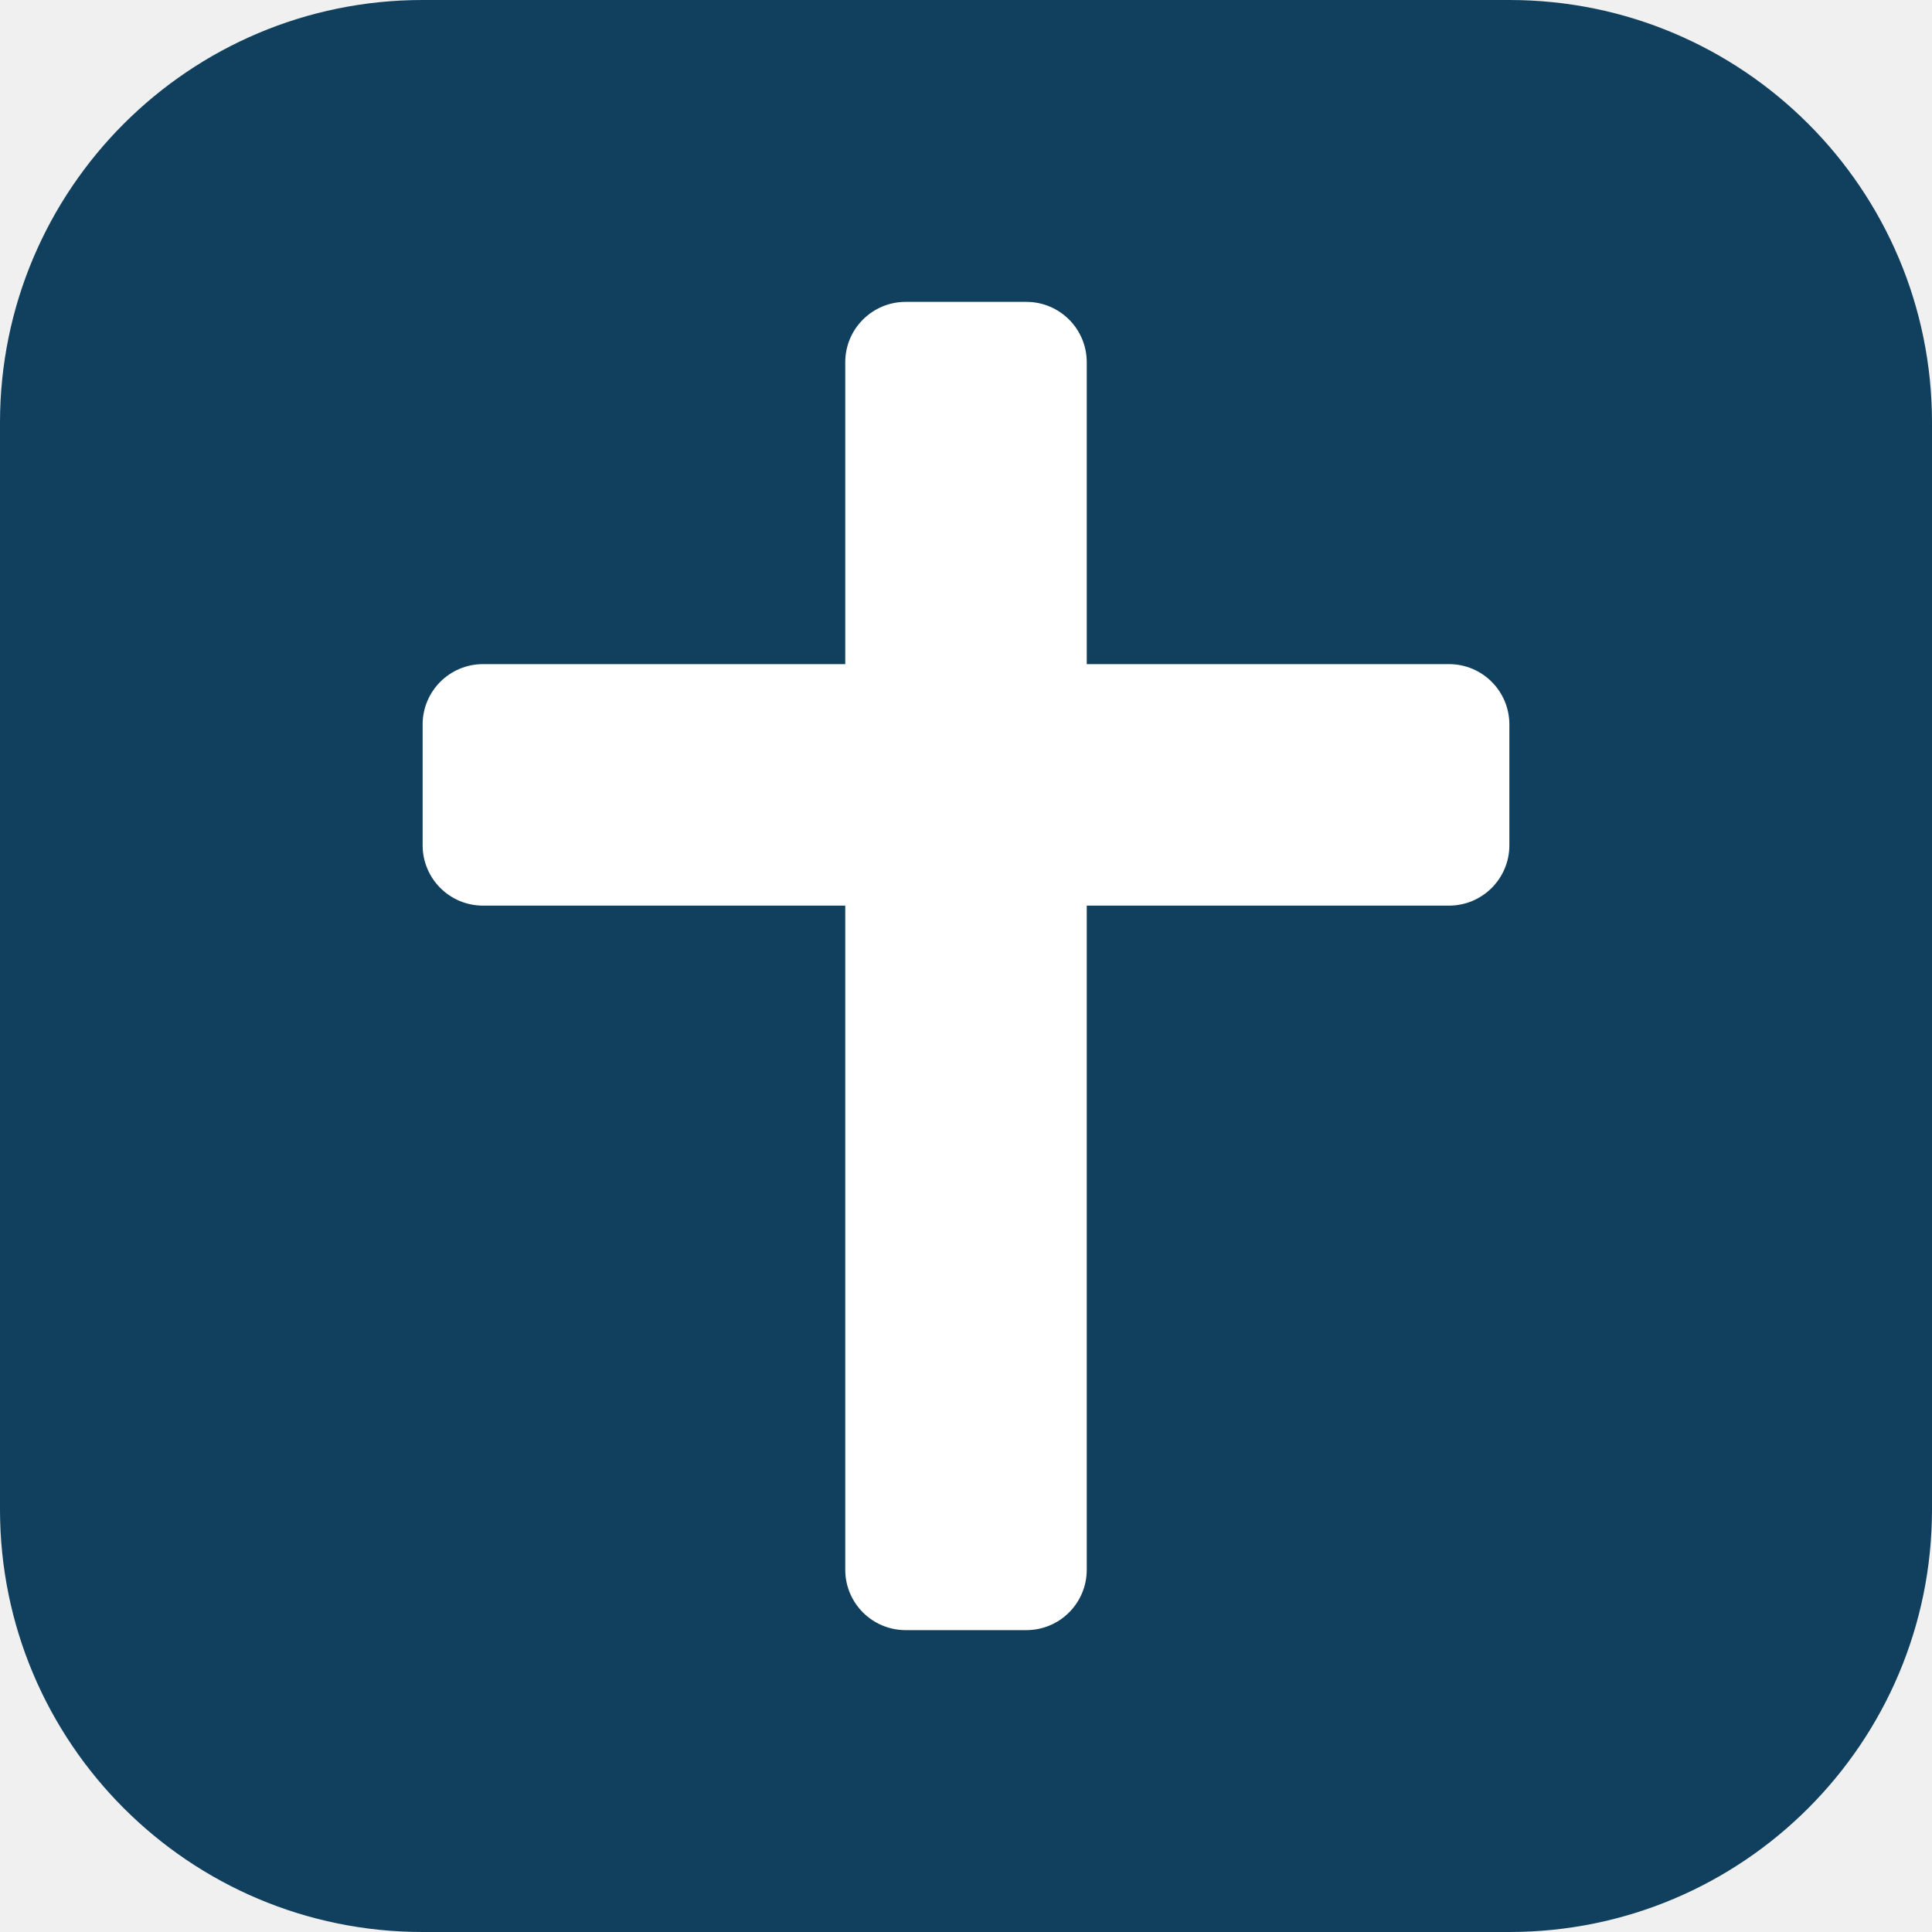
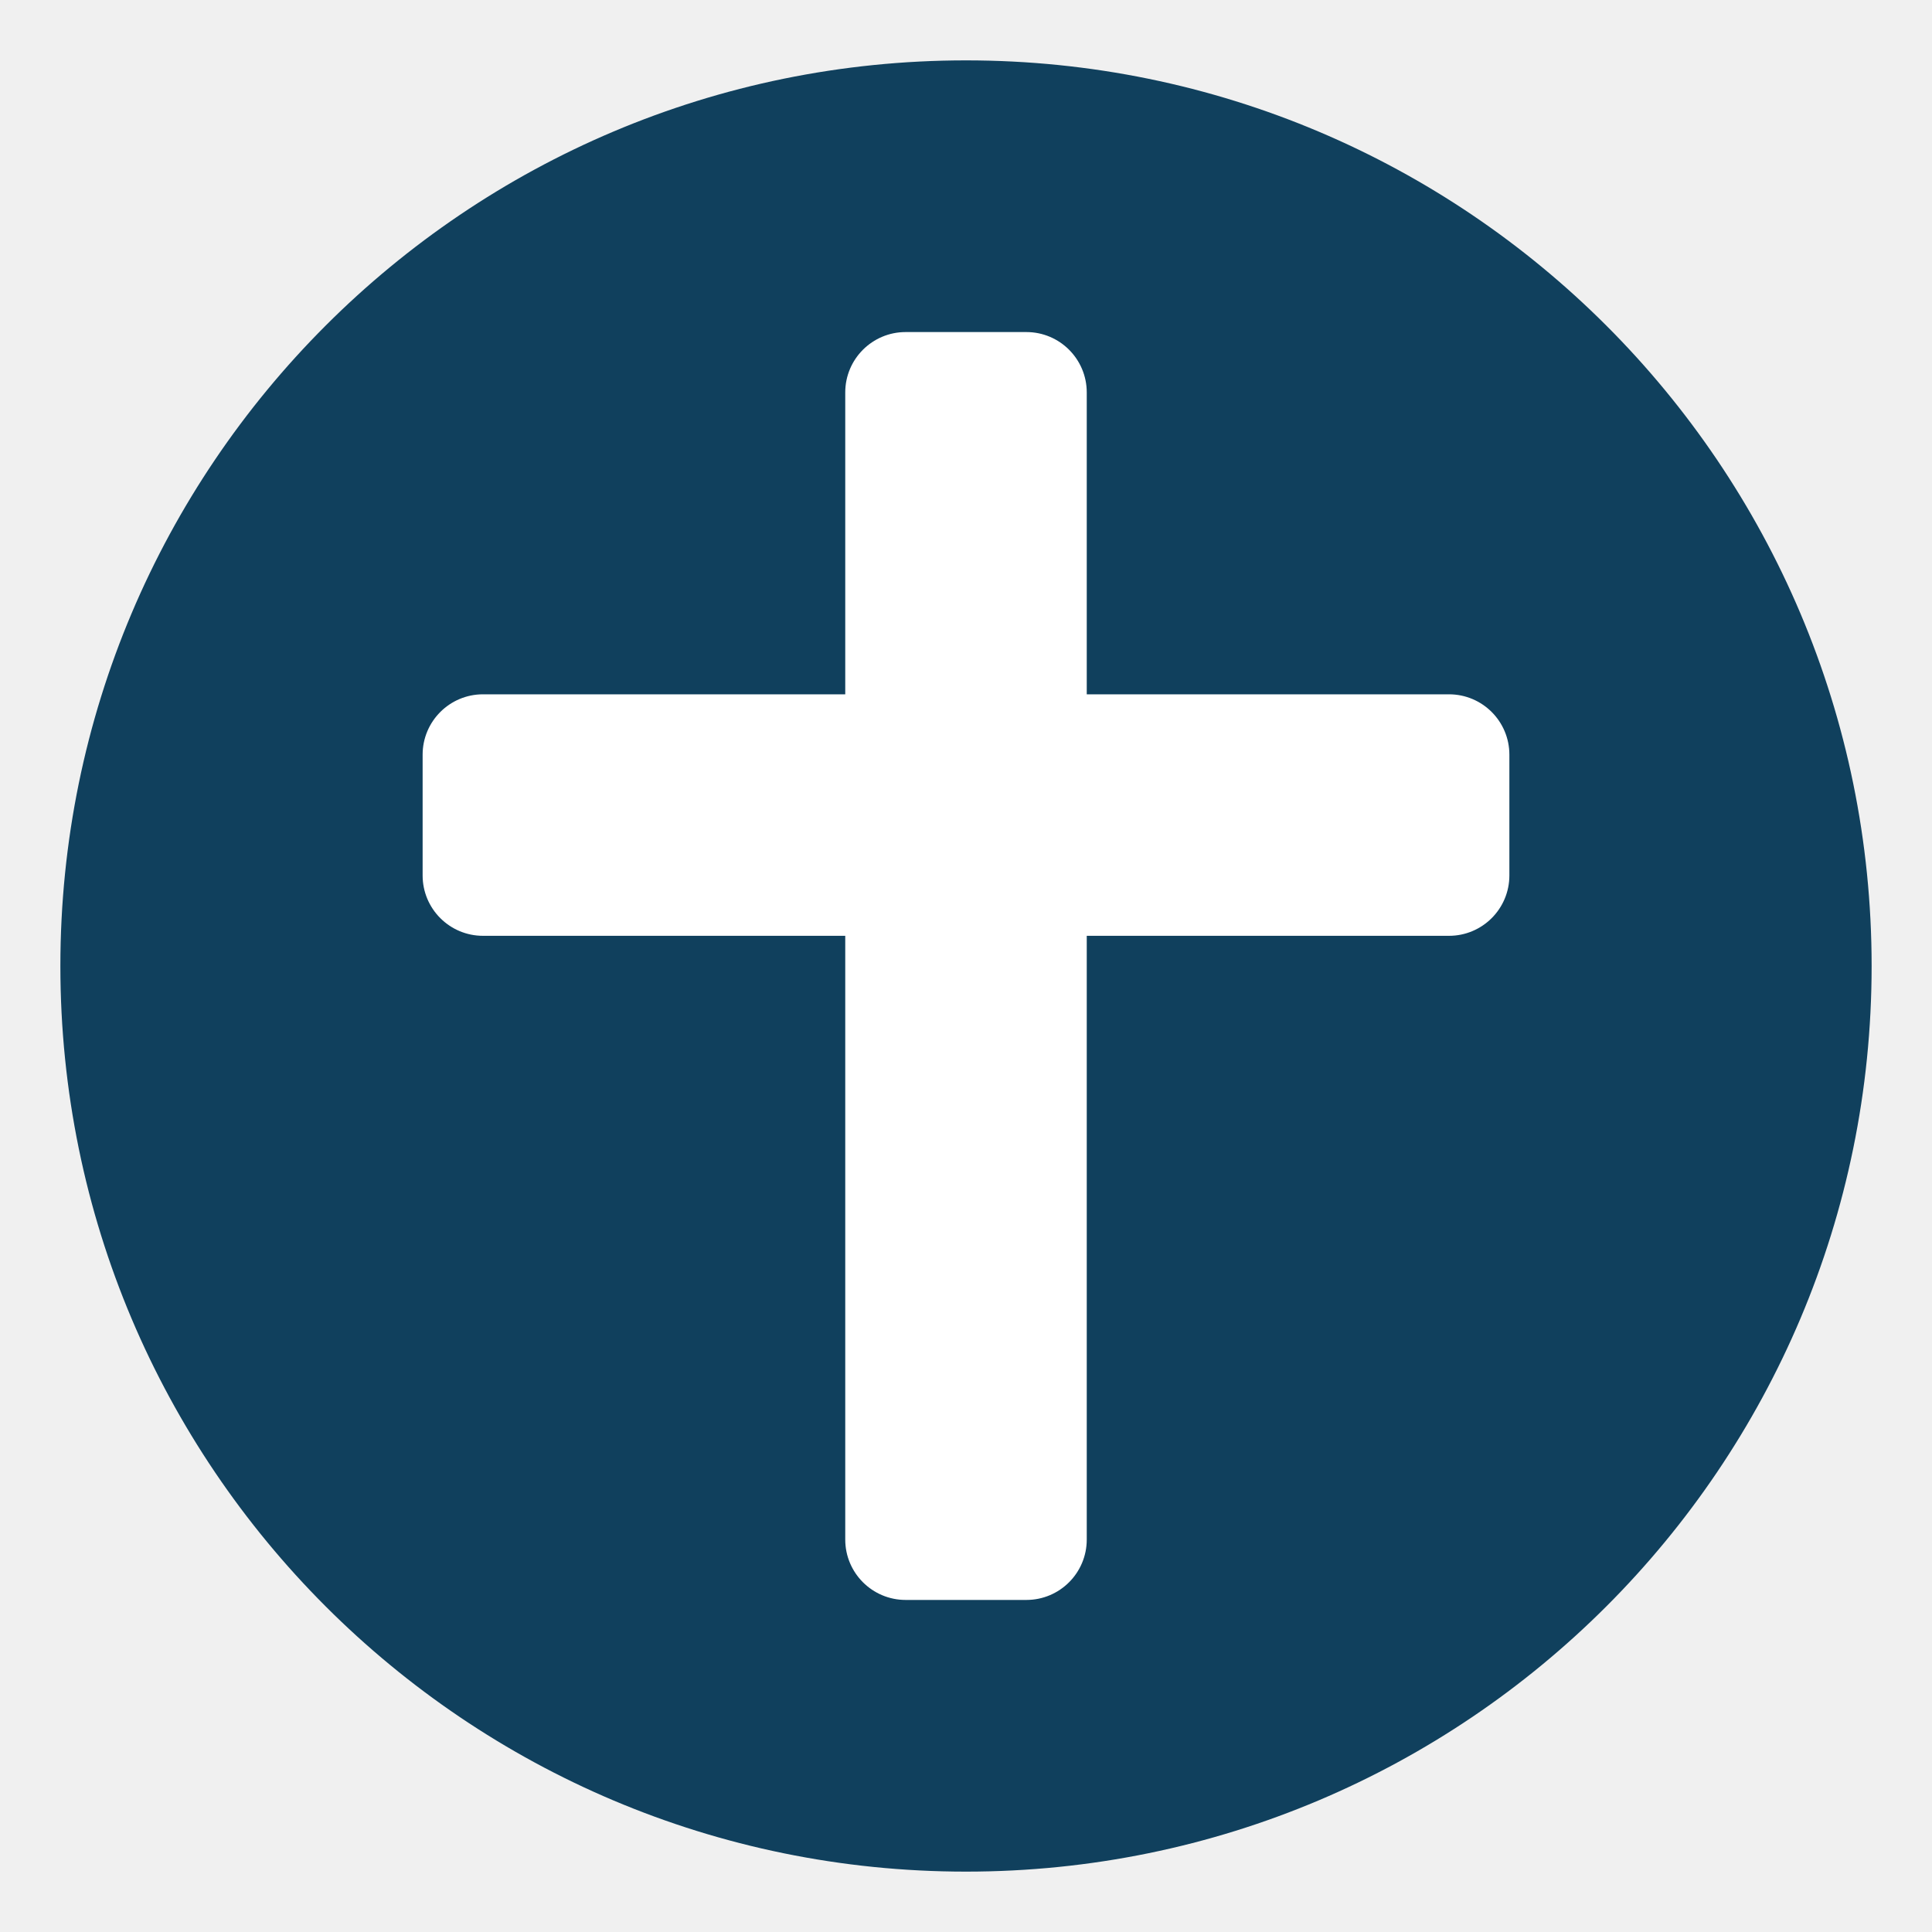
<svg xmlns="http://www.w3.org/2000/svg" width="512" height="512" viewBox="0 0 512 512">
-   <rect width="512" height="512" rx="112" fill="#10405D" />
-   <rect x="224" y="80" width="64" height="352" rx="16" fill="#ffffff" />
-   <rect x="112" y="176" width="288" height="64" rx="16" fill="#ffffff" />
+   <circle cx="256" cy="256" r="240" fill="#10405D" />
+   <rect x="224" y="88" width="64" height="336" rx="16" fill="#ffffff" />
+   <rect x="112" y="184" width="288" height="64" rx="16" fill="#ffffff" />
</svg>
